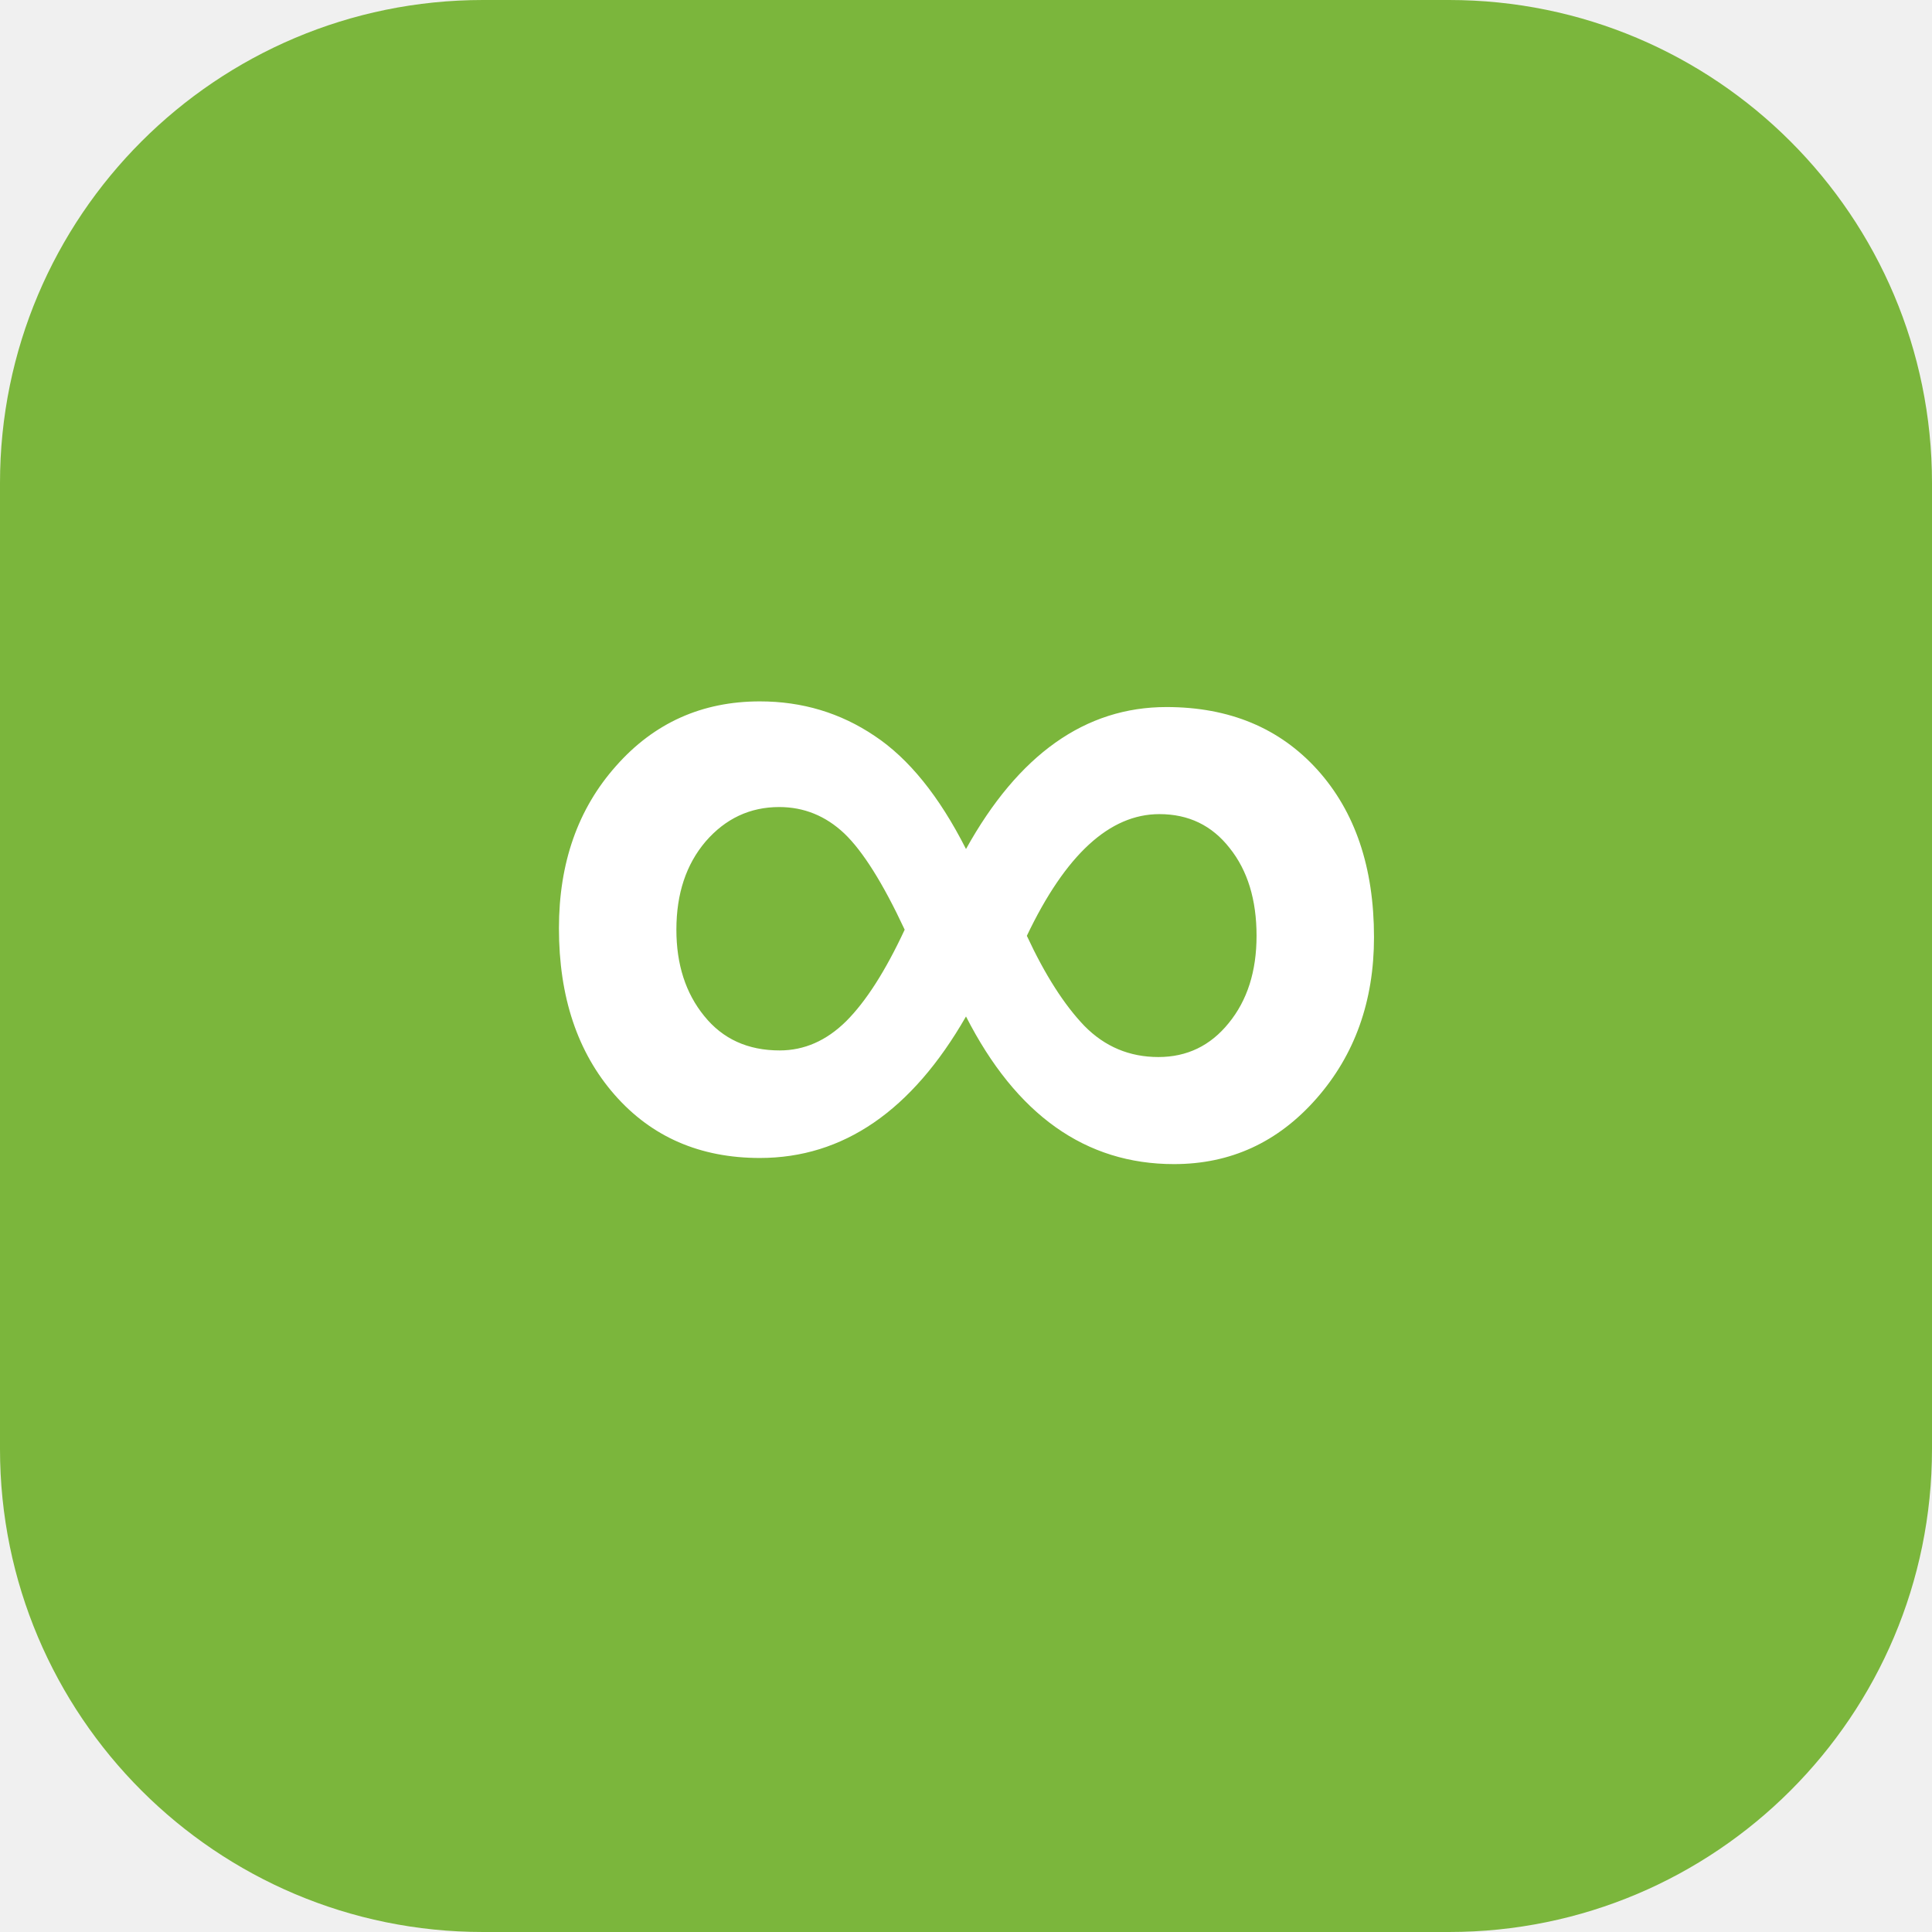
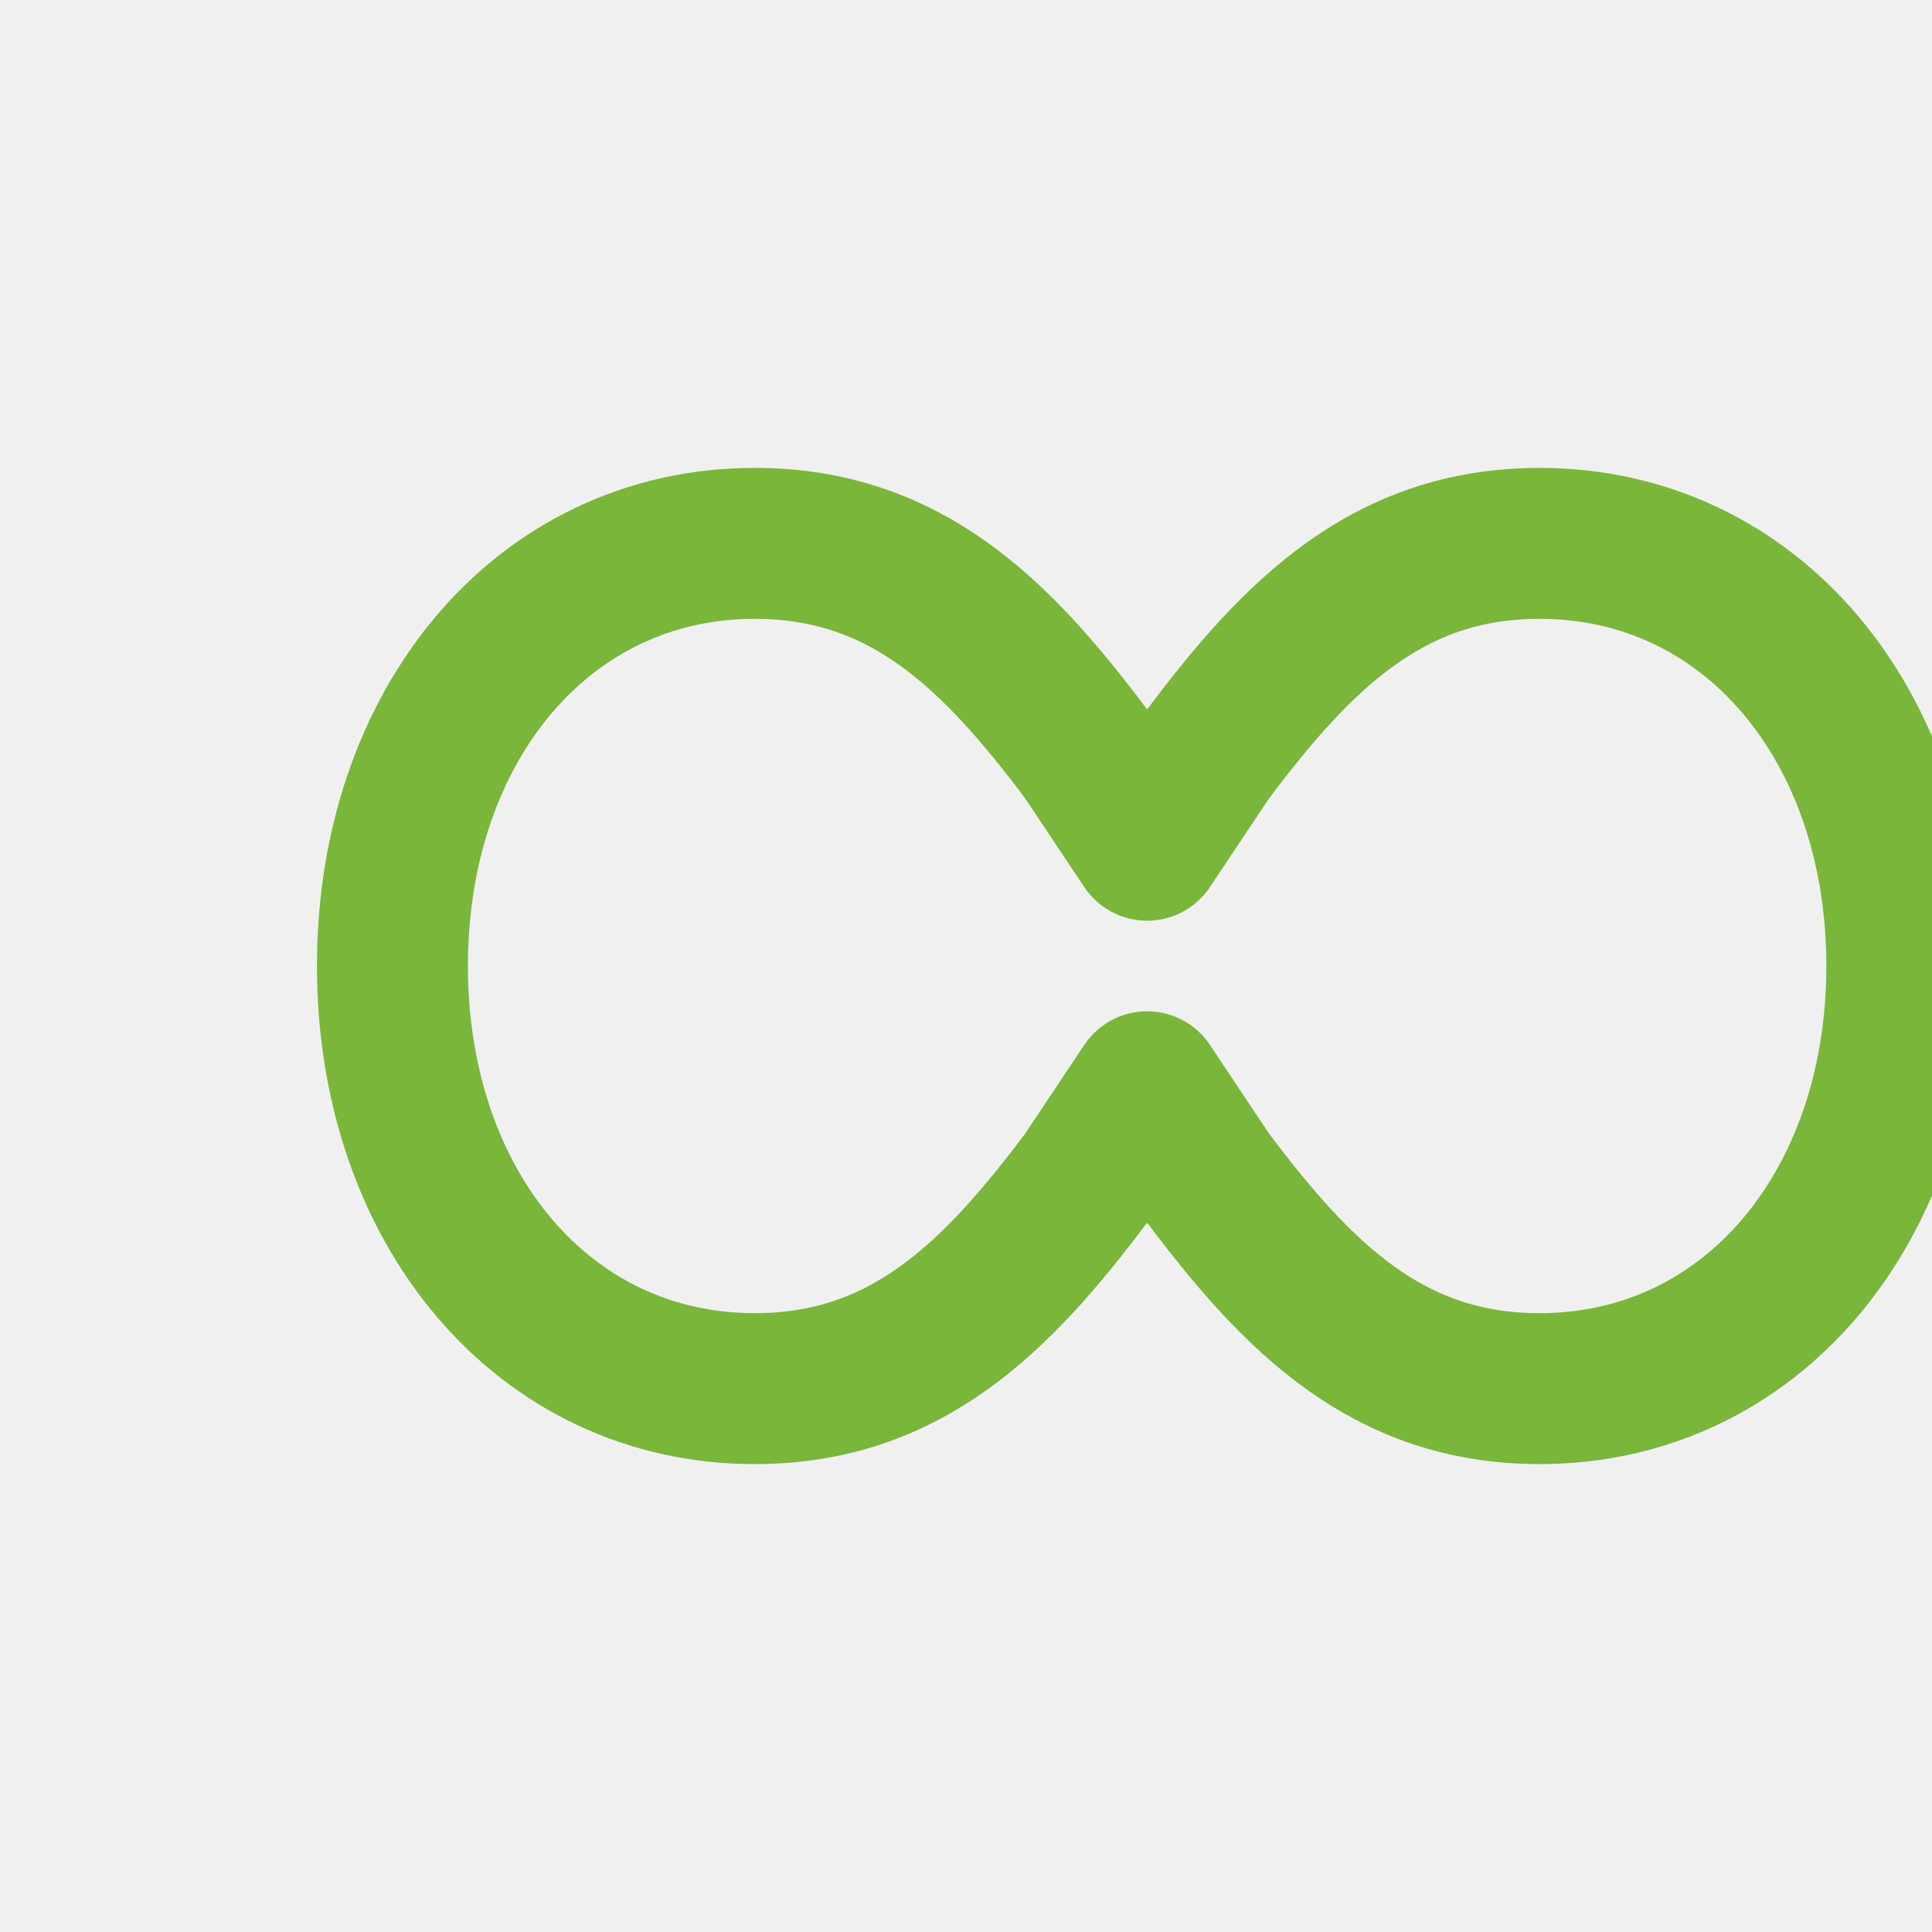
- <svg xmlns="http://www.w3.org/2000/svg" viewBox="0 0 64 64" role="img" aria-label="Infinity">
-   <rect width="64" height="64" rx="16" fill="#7BB63C" />
-   <text x="32" y="43" text-anchor="middle" font-family="Arial, Helvetica, sans-serif" font-size="42" font-weight="700" fill="#FFFFFF">∞</text>
+ <svg xmlns="http://www.w3.org/2000/svg" viewBox="0 0 64 64" fill="none">
+   <path d="M13 32c0-8 5-14 12-14 5 0 8 3 11 7l2 3 2-3c3-4 6-7 11-7 7 0 12 6 12 14s-5 14-12 14c-5 0-8-3-11-7l-2-3-2 3c-3 4-6 7-11 7-7 0-12-6-12-14Z" stroke="#7BB63C" stroke-width="5" stroke-linecap="round" stroke-linejoin="round" />
</svg>
